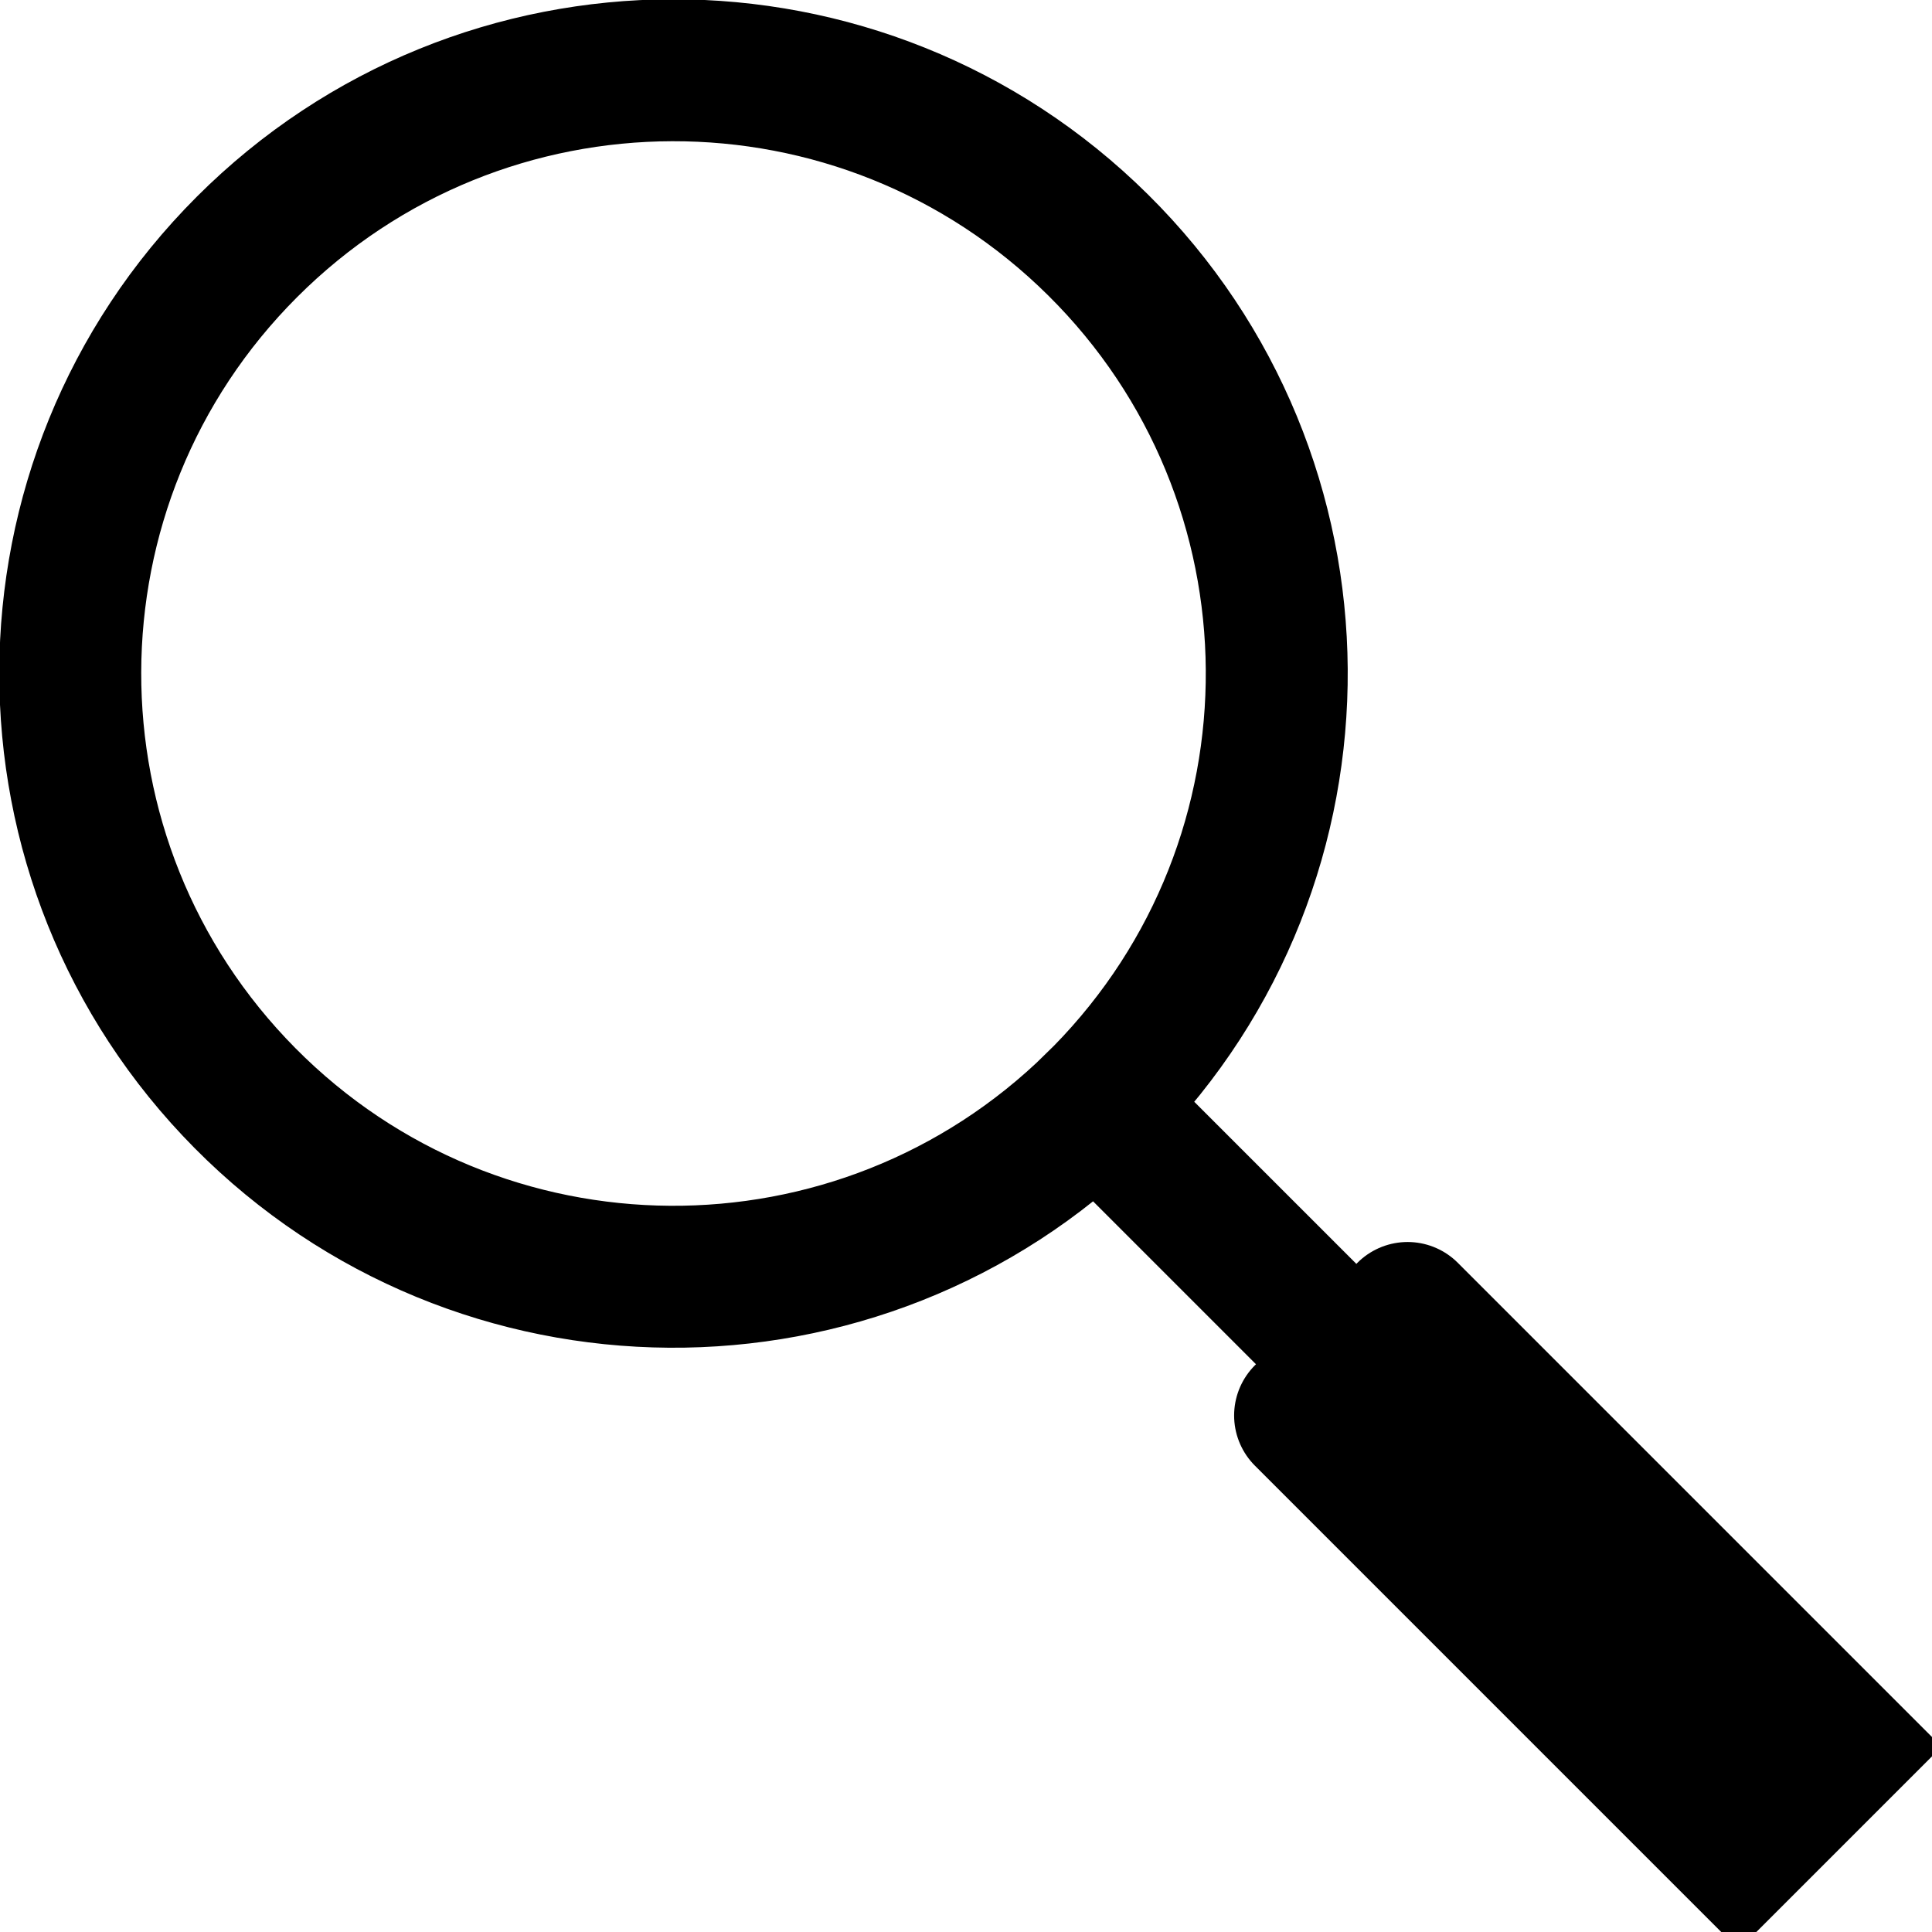
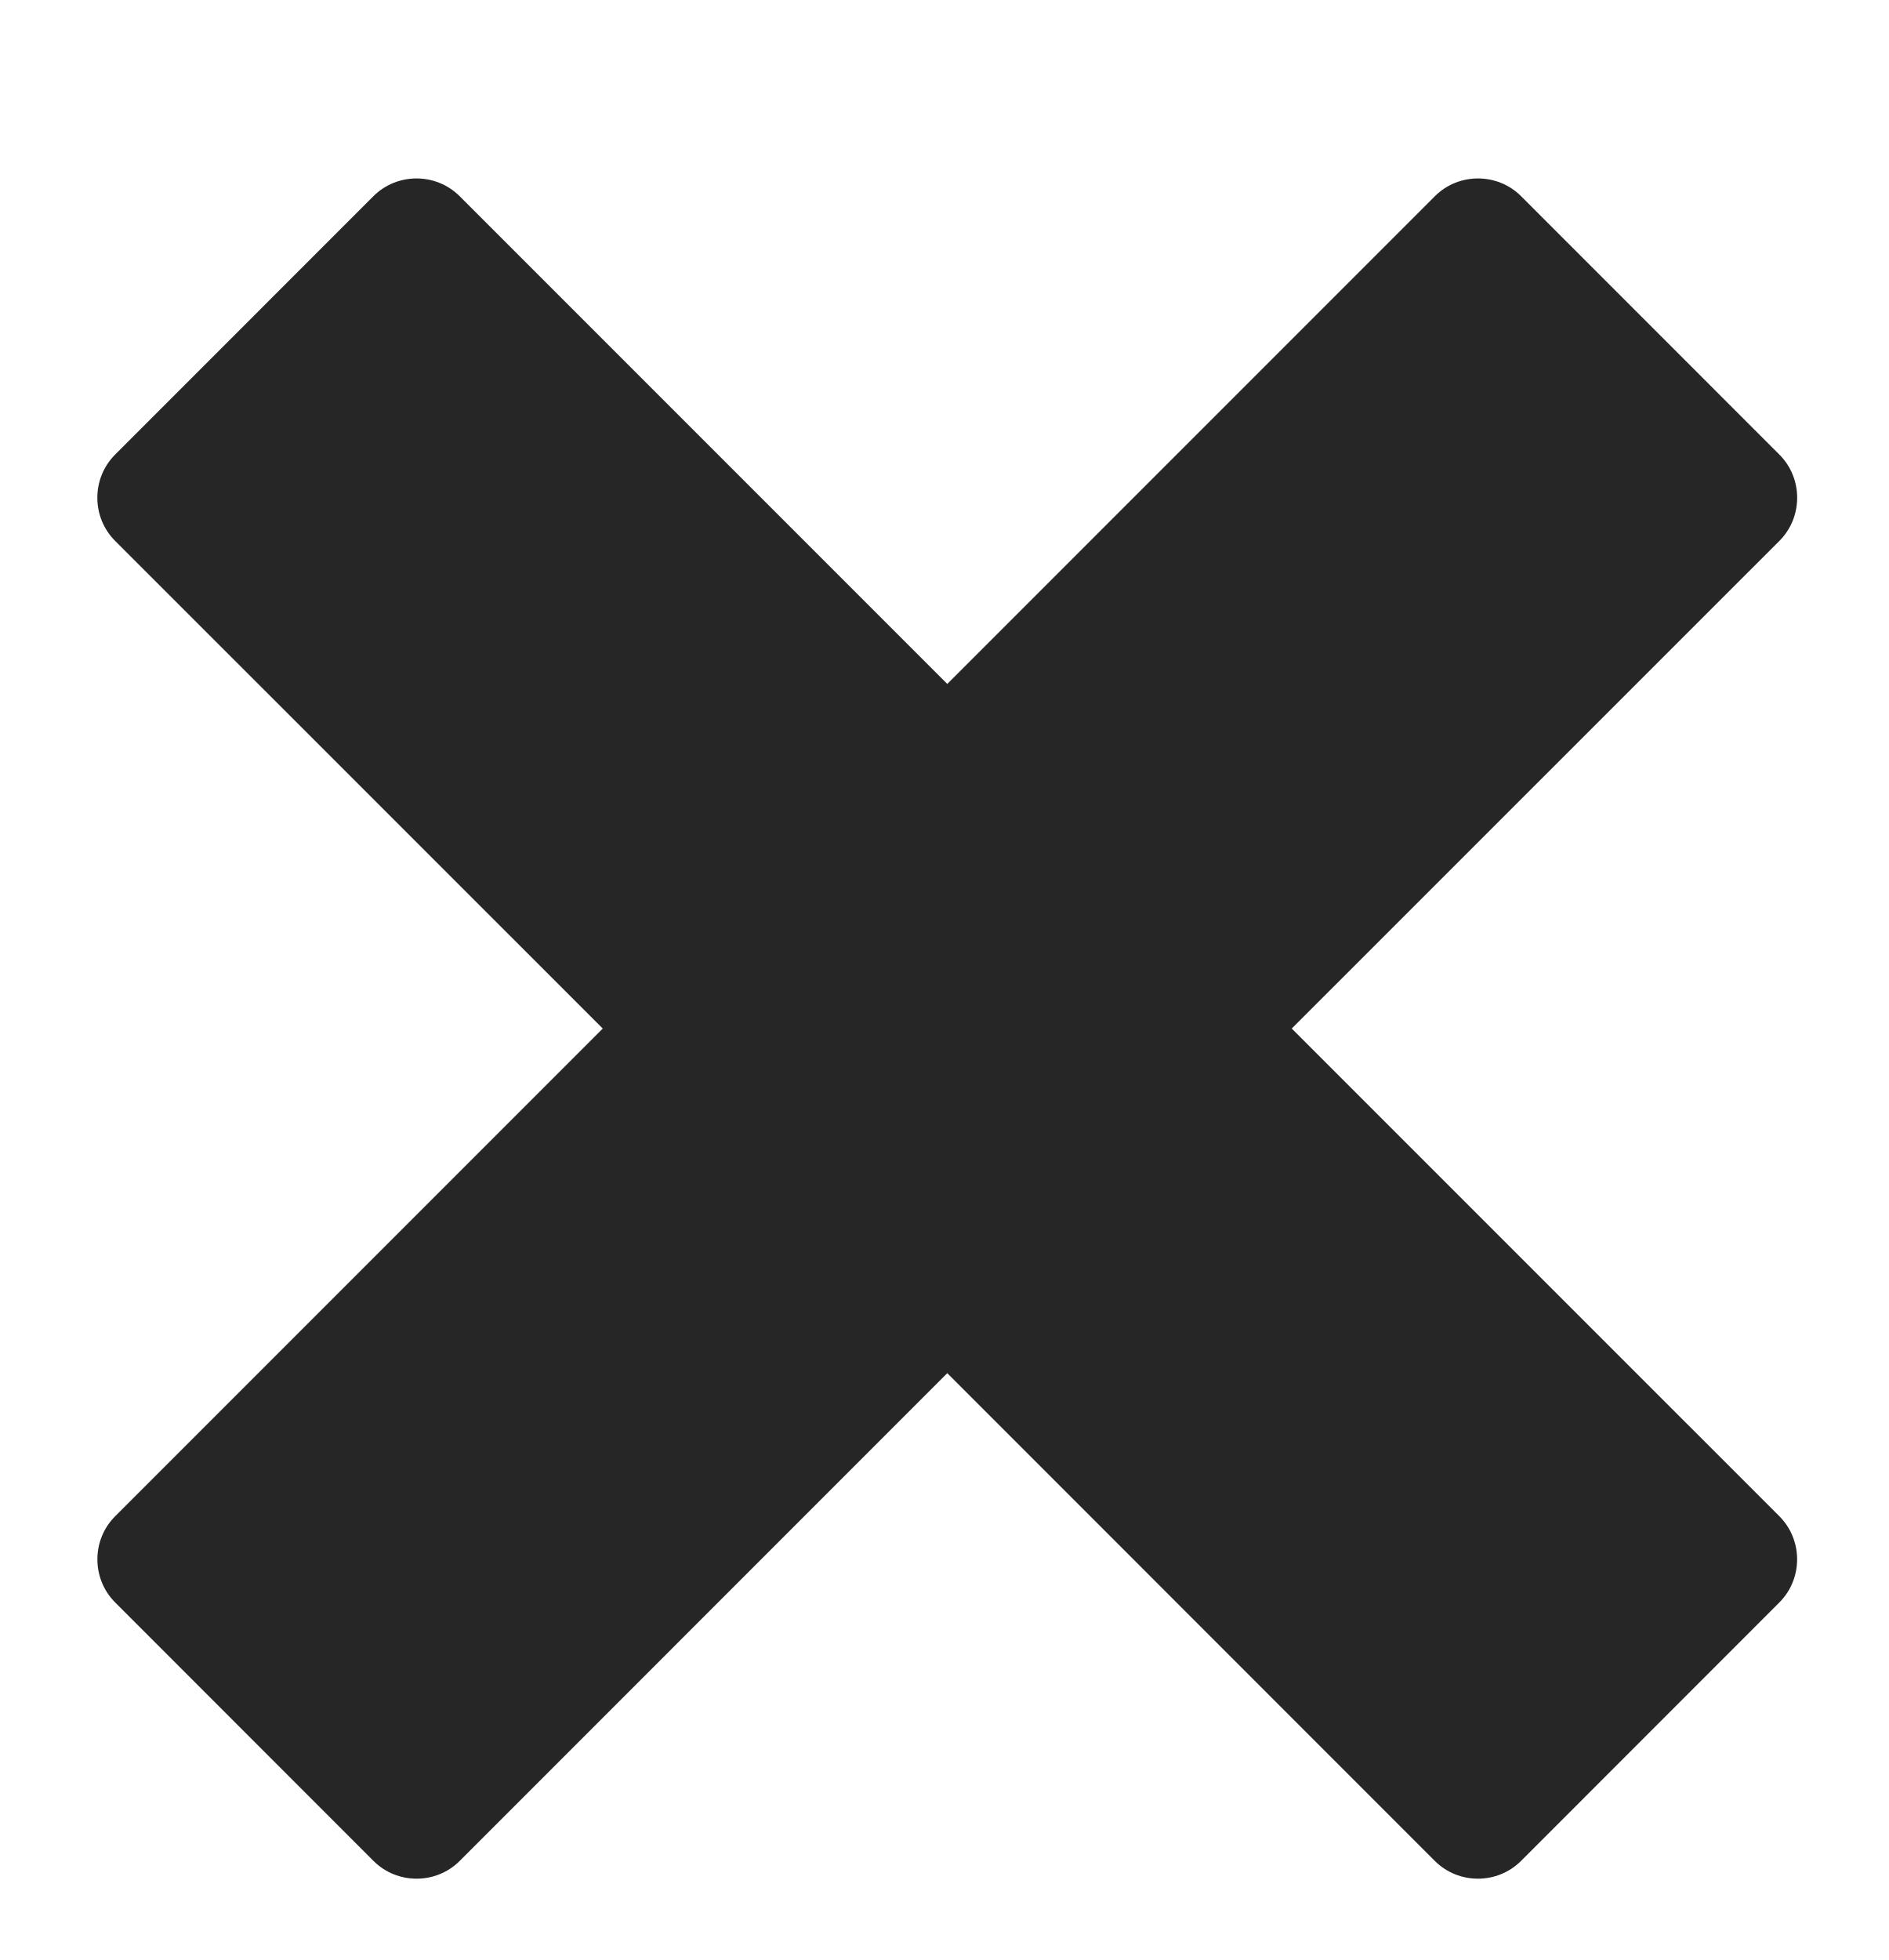
- <svg xmlns="http://www.w3.org/2000/svg" width="490" height="490">
-   <path fill="none" stroke="#000" stroke-width="36" stroke-linecap="round" d="m280,278a153,153 0 1,0-2,2l170,170m-91-117 110,110-26,26-110-110" />
+ <svg xmlns="http://www.w3.org/2000/svg" version="1.1" x="0px" y="0px" width="400" height="415" viewBox="0 0 400 415" xml:space="preserve" id="svg2">
+   <defs id="defs9" />
+   <g id="cross" transform="translate(0,-65)">
+     <path d="m 273.572,282.775 103.285,-103.259 c 5.006,-5.018 5.006,-13.237 0,-18.251 l -54.721,-54.733 c -5.014,-5 -13.229,-5 -18.24,0 l -103.281,103.28 -103.281,-103.28 c -5.018,-5 -13.229,-5 -18.246,0 l -54.717,54.733 c -5.008,5.014 -5.008,13.233 0,18.251 l 103.281,103.259 -103.263,103.268 c -5.018,5.014 -5.018,13.232 0,18.25 l 54.717,54.738 c 5.018,5.001 13.229,5.001 18.242,0 l 103.268,-103.285 103.264,103.285 c 5.018,5.001 13.229,5.001 18.24,0 l 54.721,-54.738 c 5.014,-5.018 5.014,-13.236 0,-18.25 l -103.269,-103.268 z" id="path5" style="fill:#262626;fill-opacity:1" />
+   </g>
</svg>
